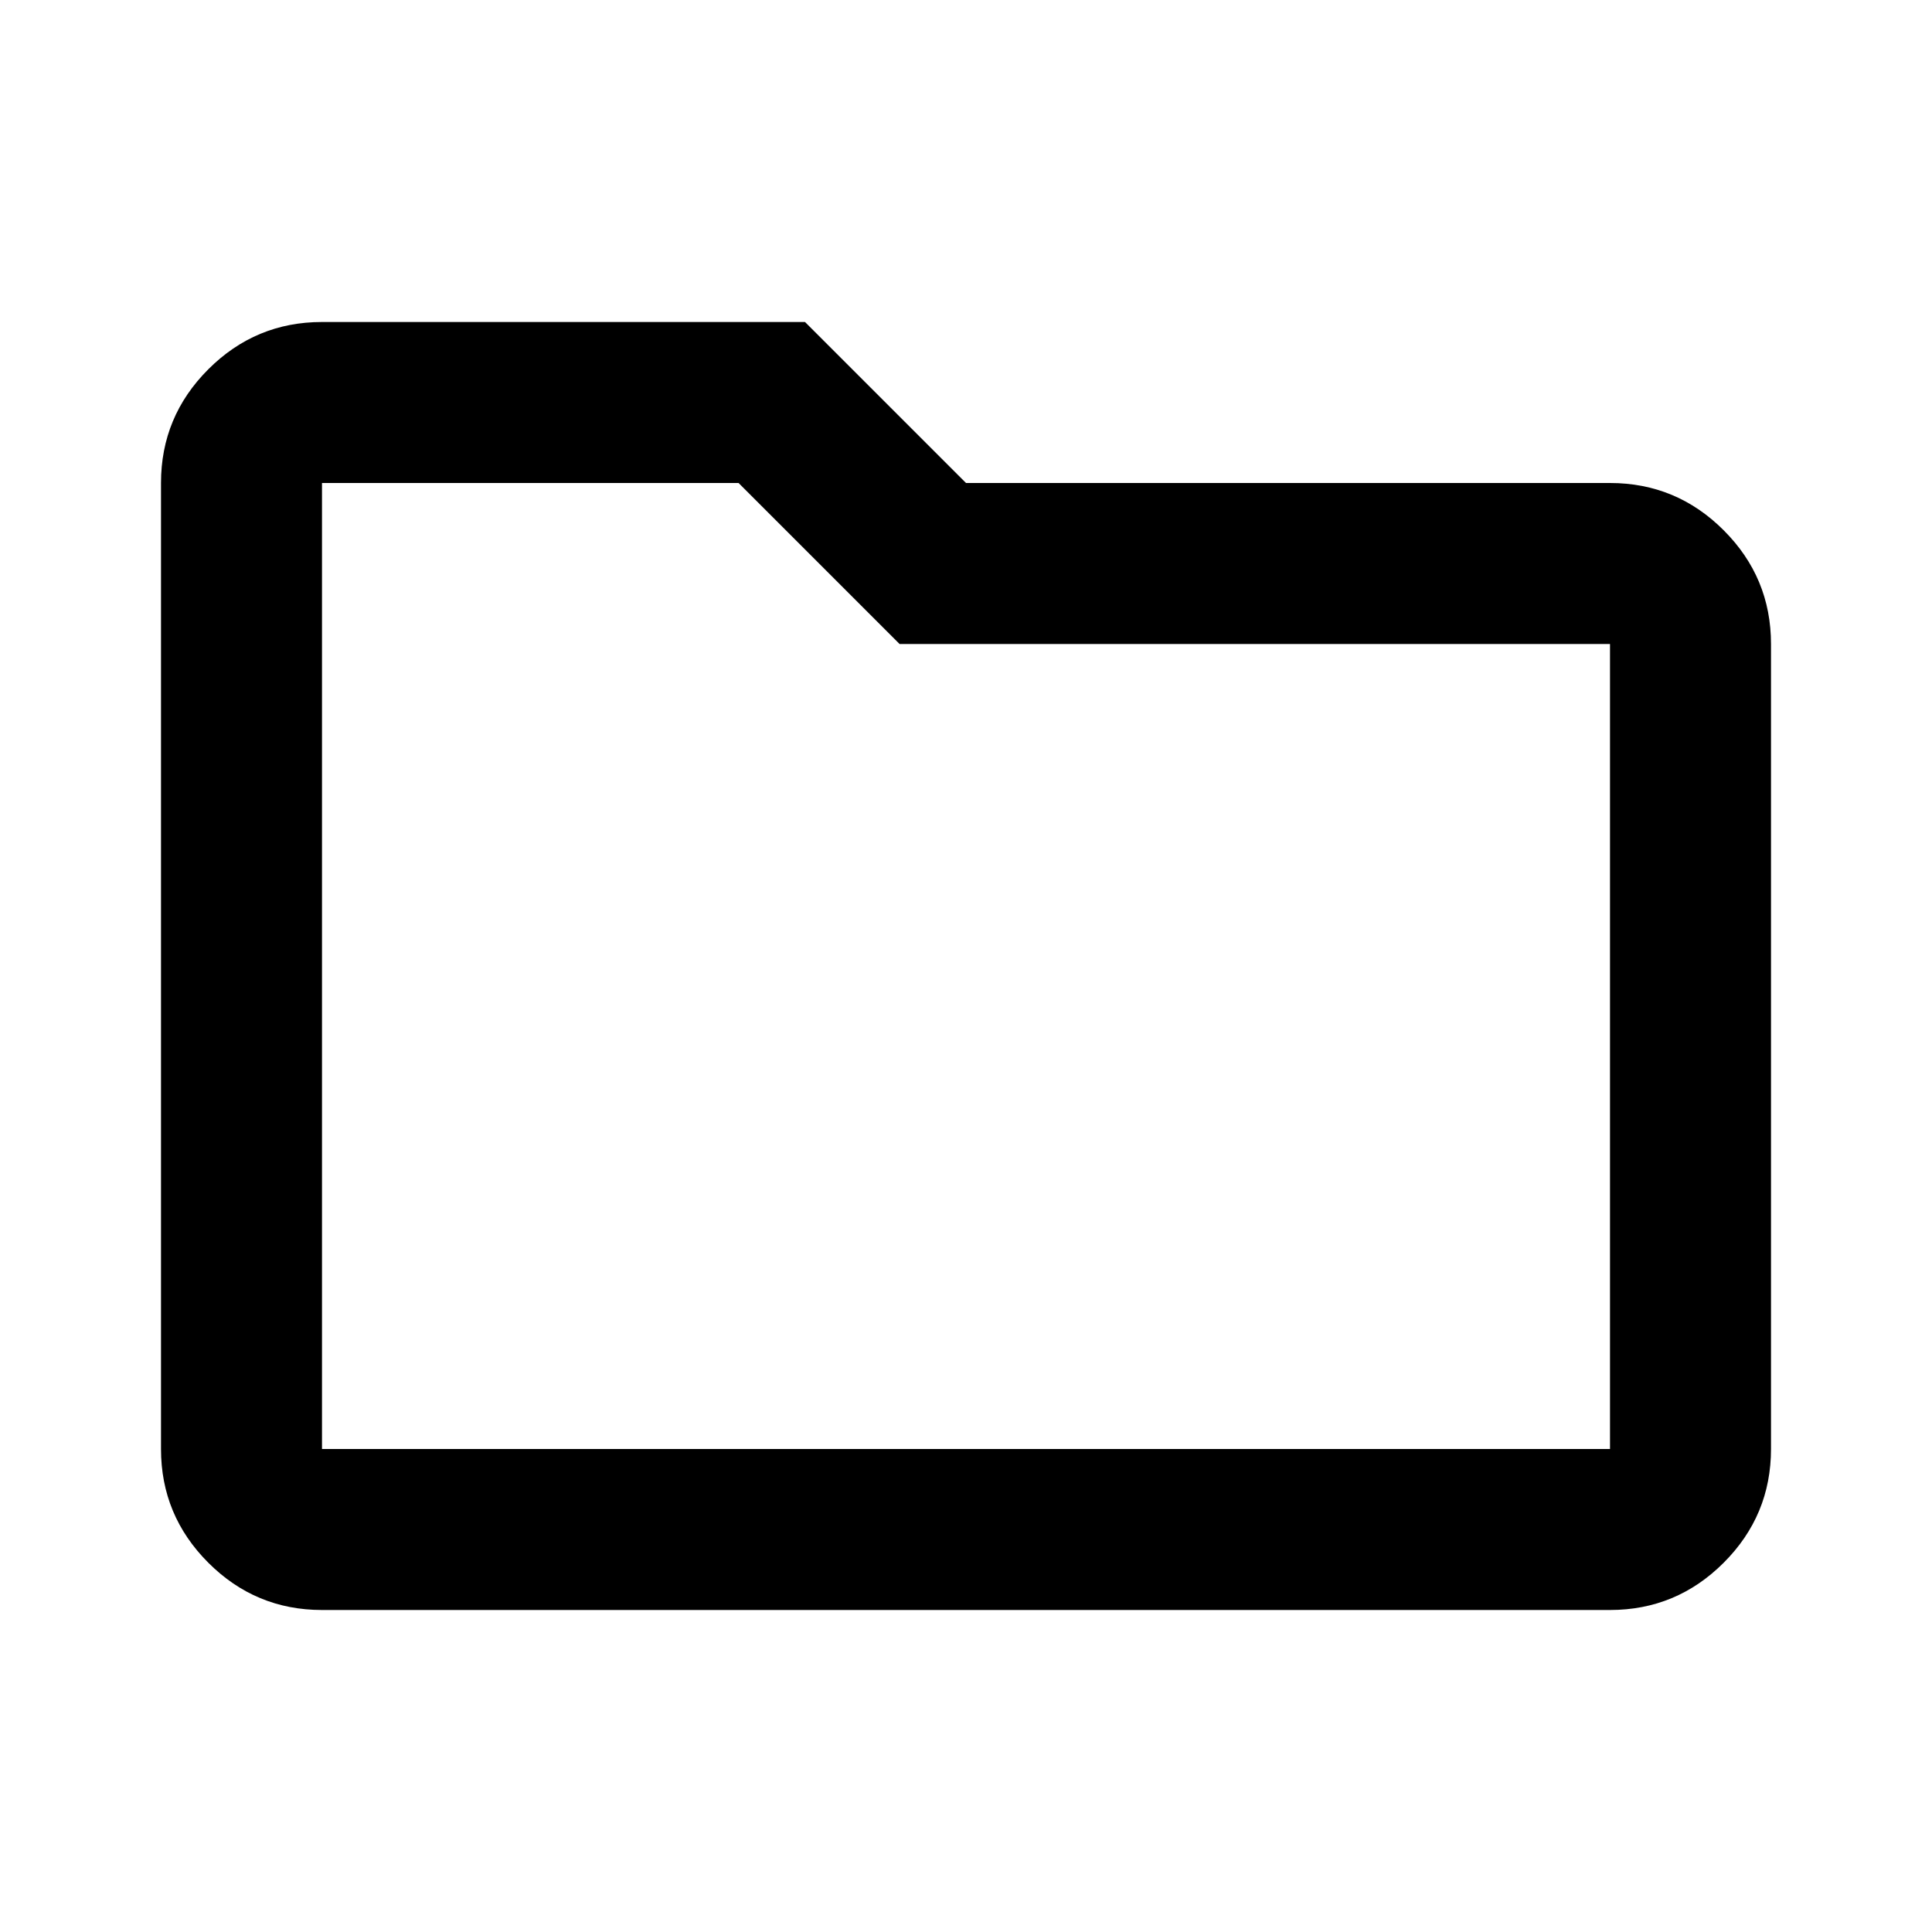
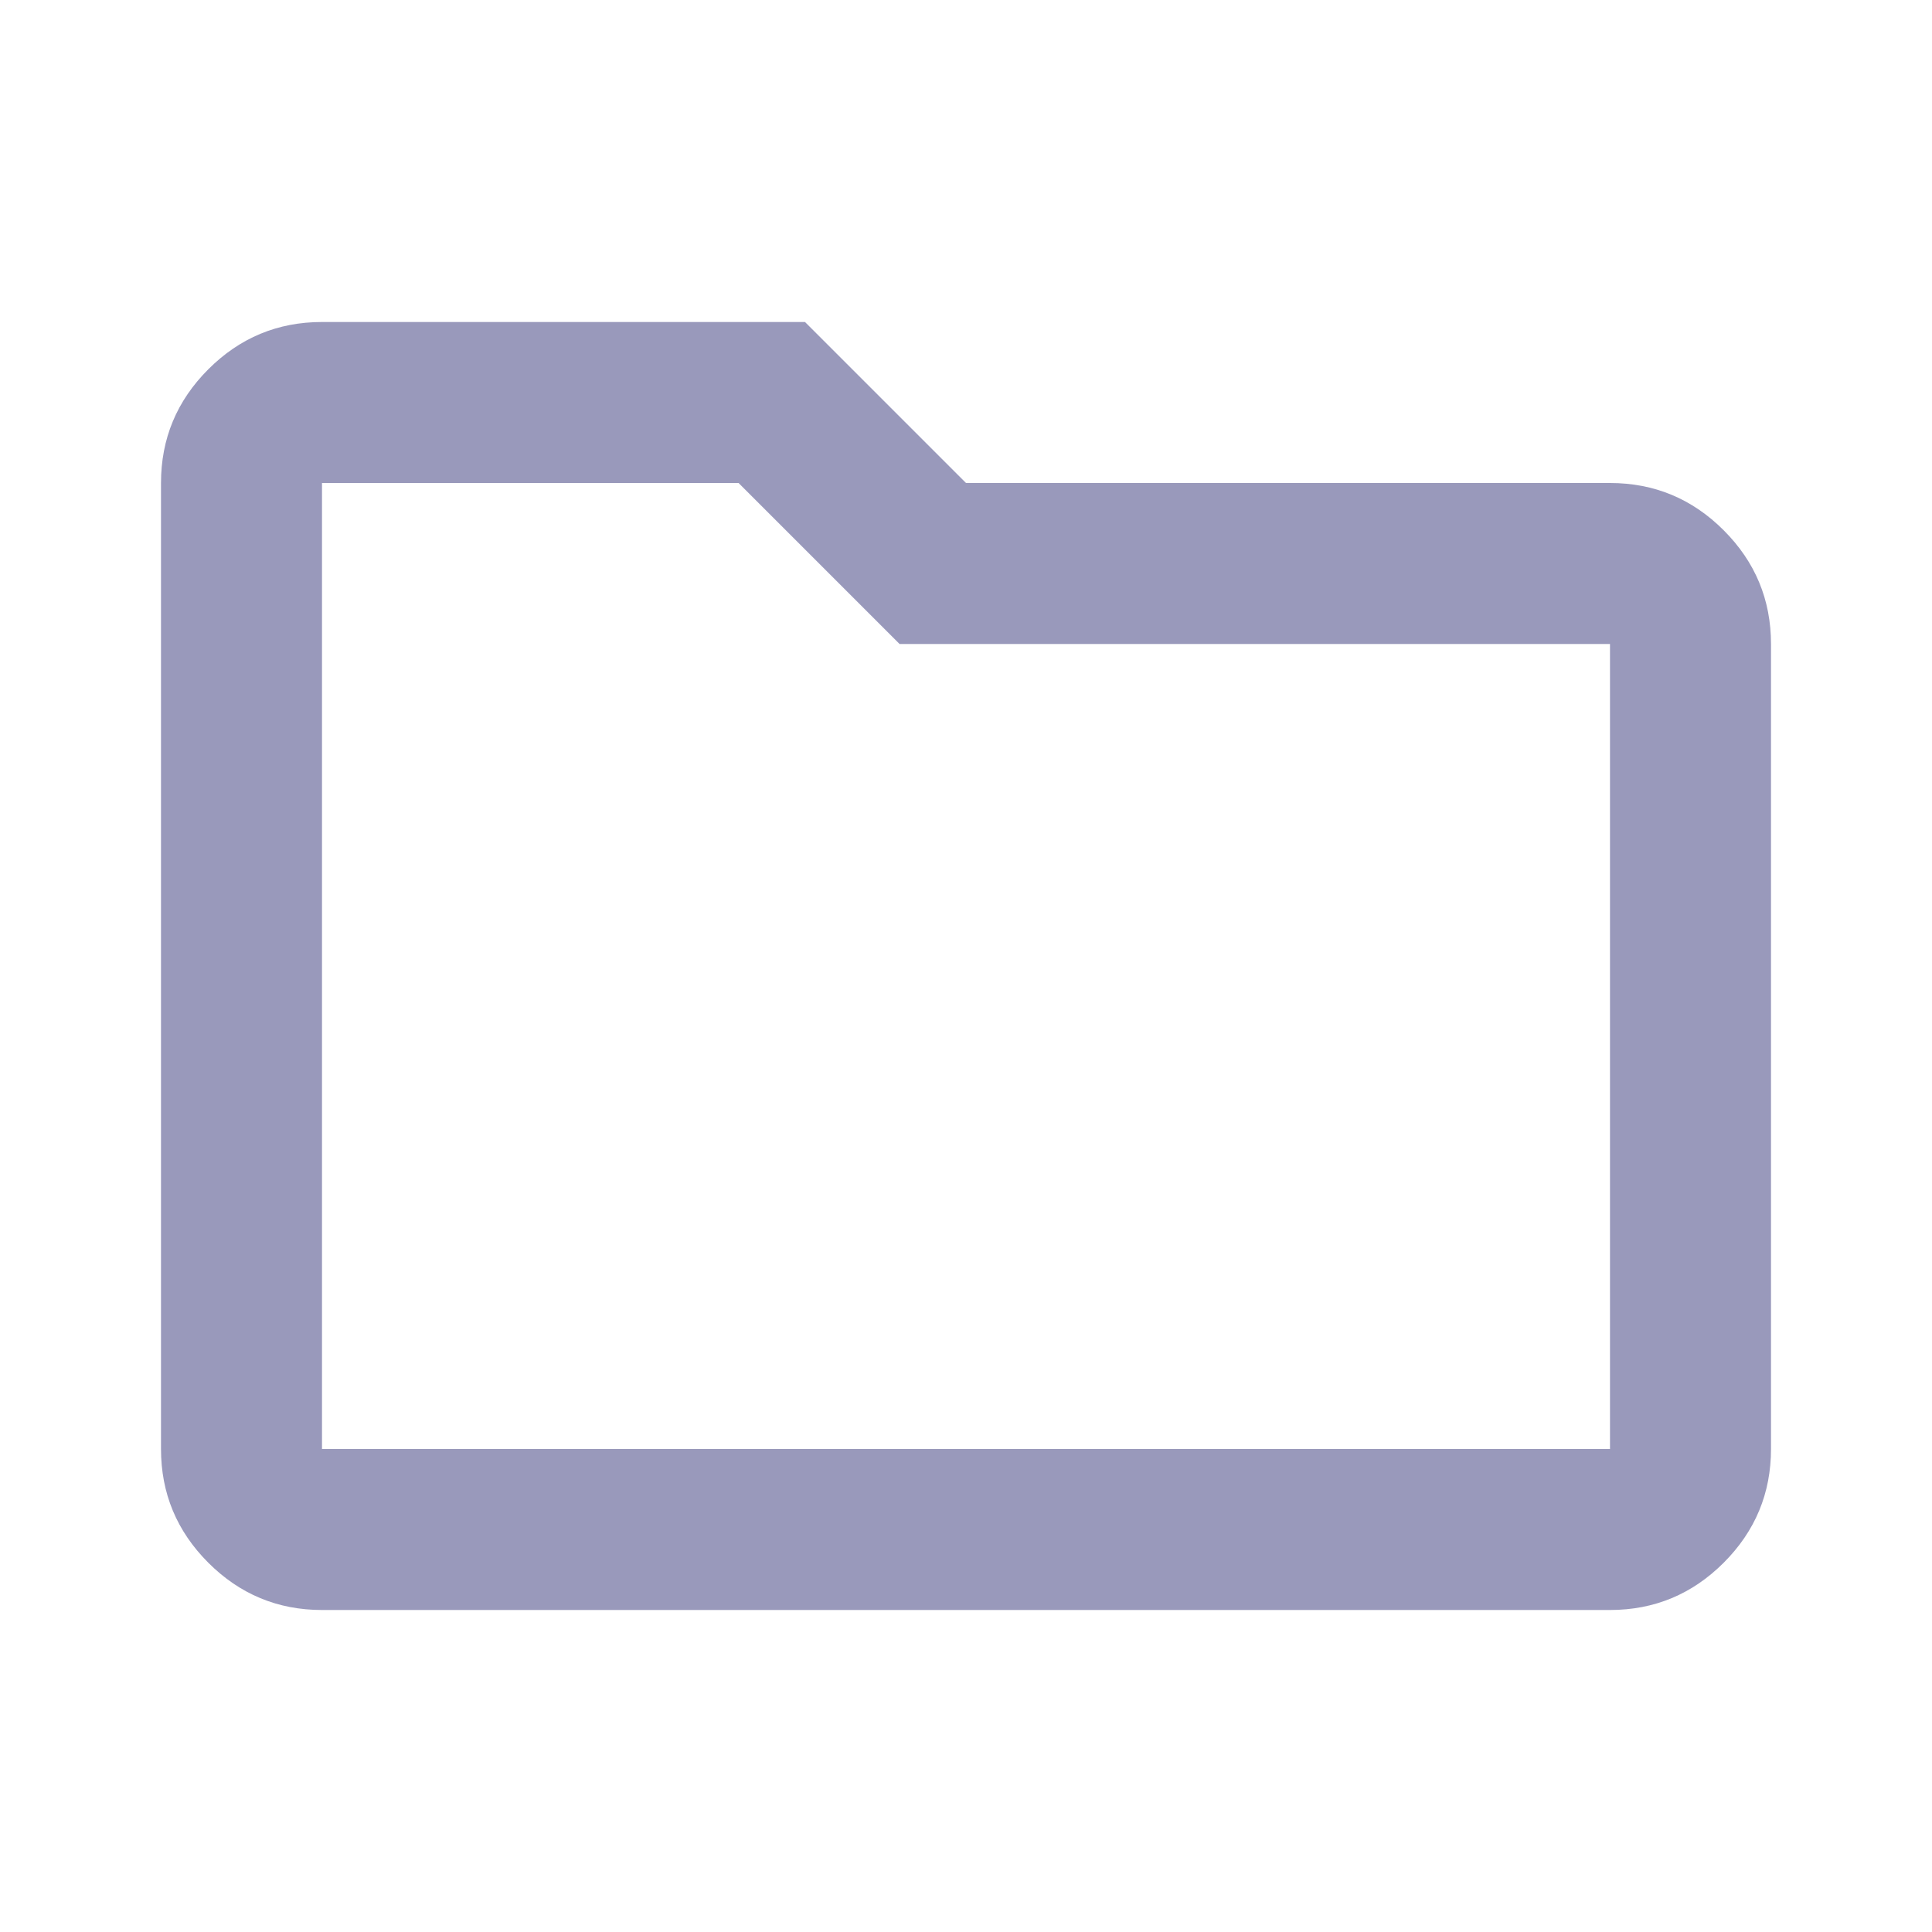
- <svg xmlns="http://www.w3.org/2000/svg" height="24" viewBox="0 -960 960 960" width="24">
+ <svg xmlns="http://www.w3.org/2000/svg" height="24" viewBox="0 -960 960 960" width="24" style="fill:#99b">
  <path d="M160-160q-33 0-56.5-23.5T80-240v-480q0-33 23.5-56.5T160-800h240l80 80h320q33 0 56.5 23.5T880-640v400q0 33-23.5 56.5T800-160H160Zm0-80h640v-400H447l-80-80H160v480Zm0 0v-480 480Z" />
</svg>
